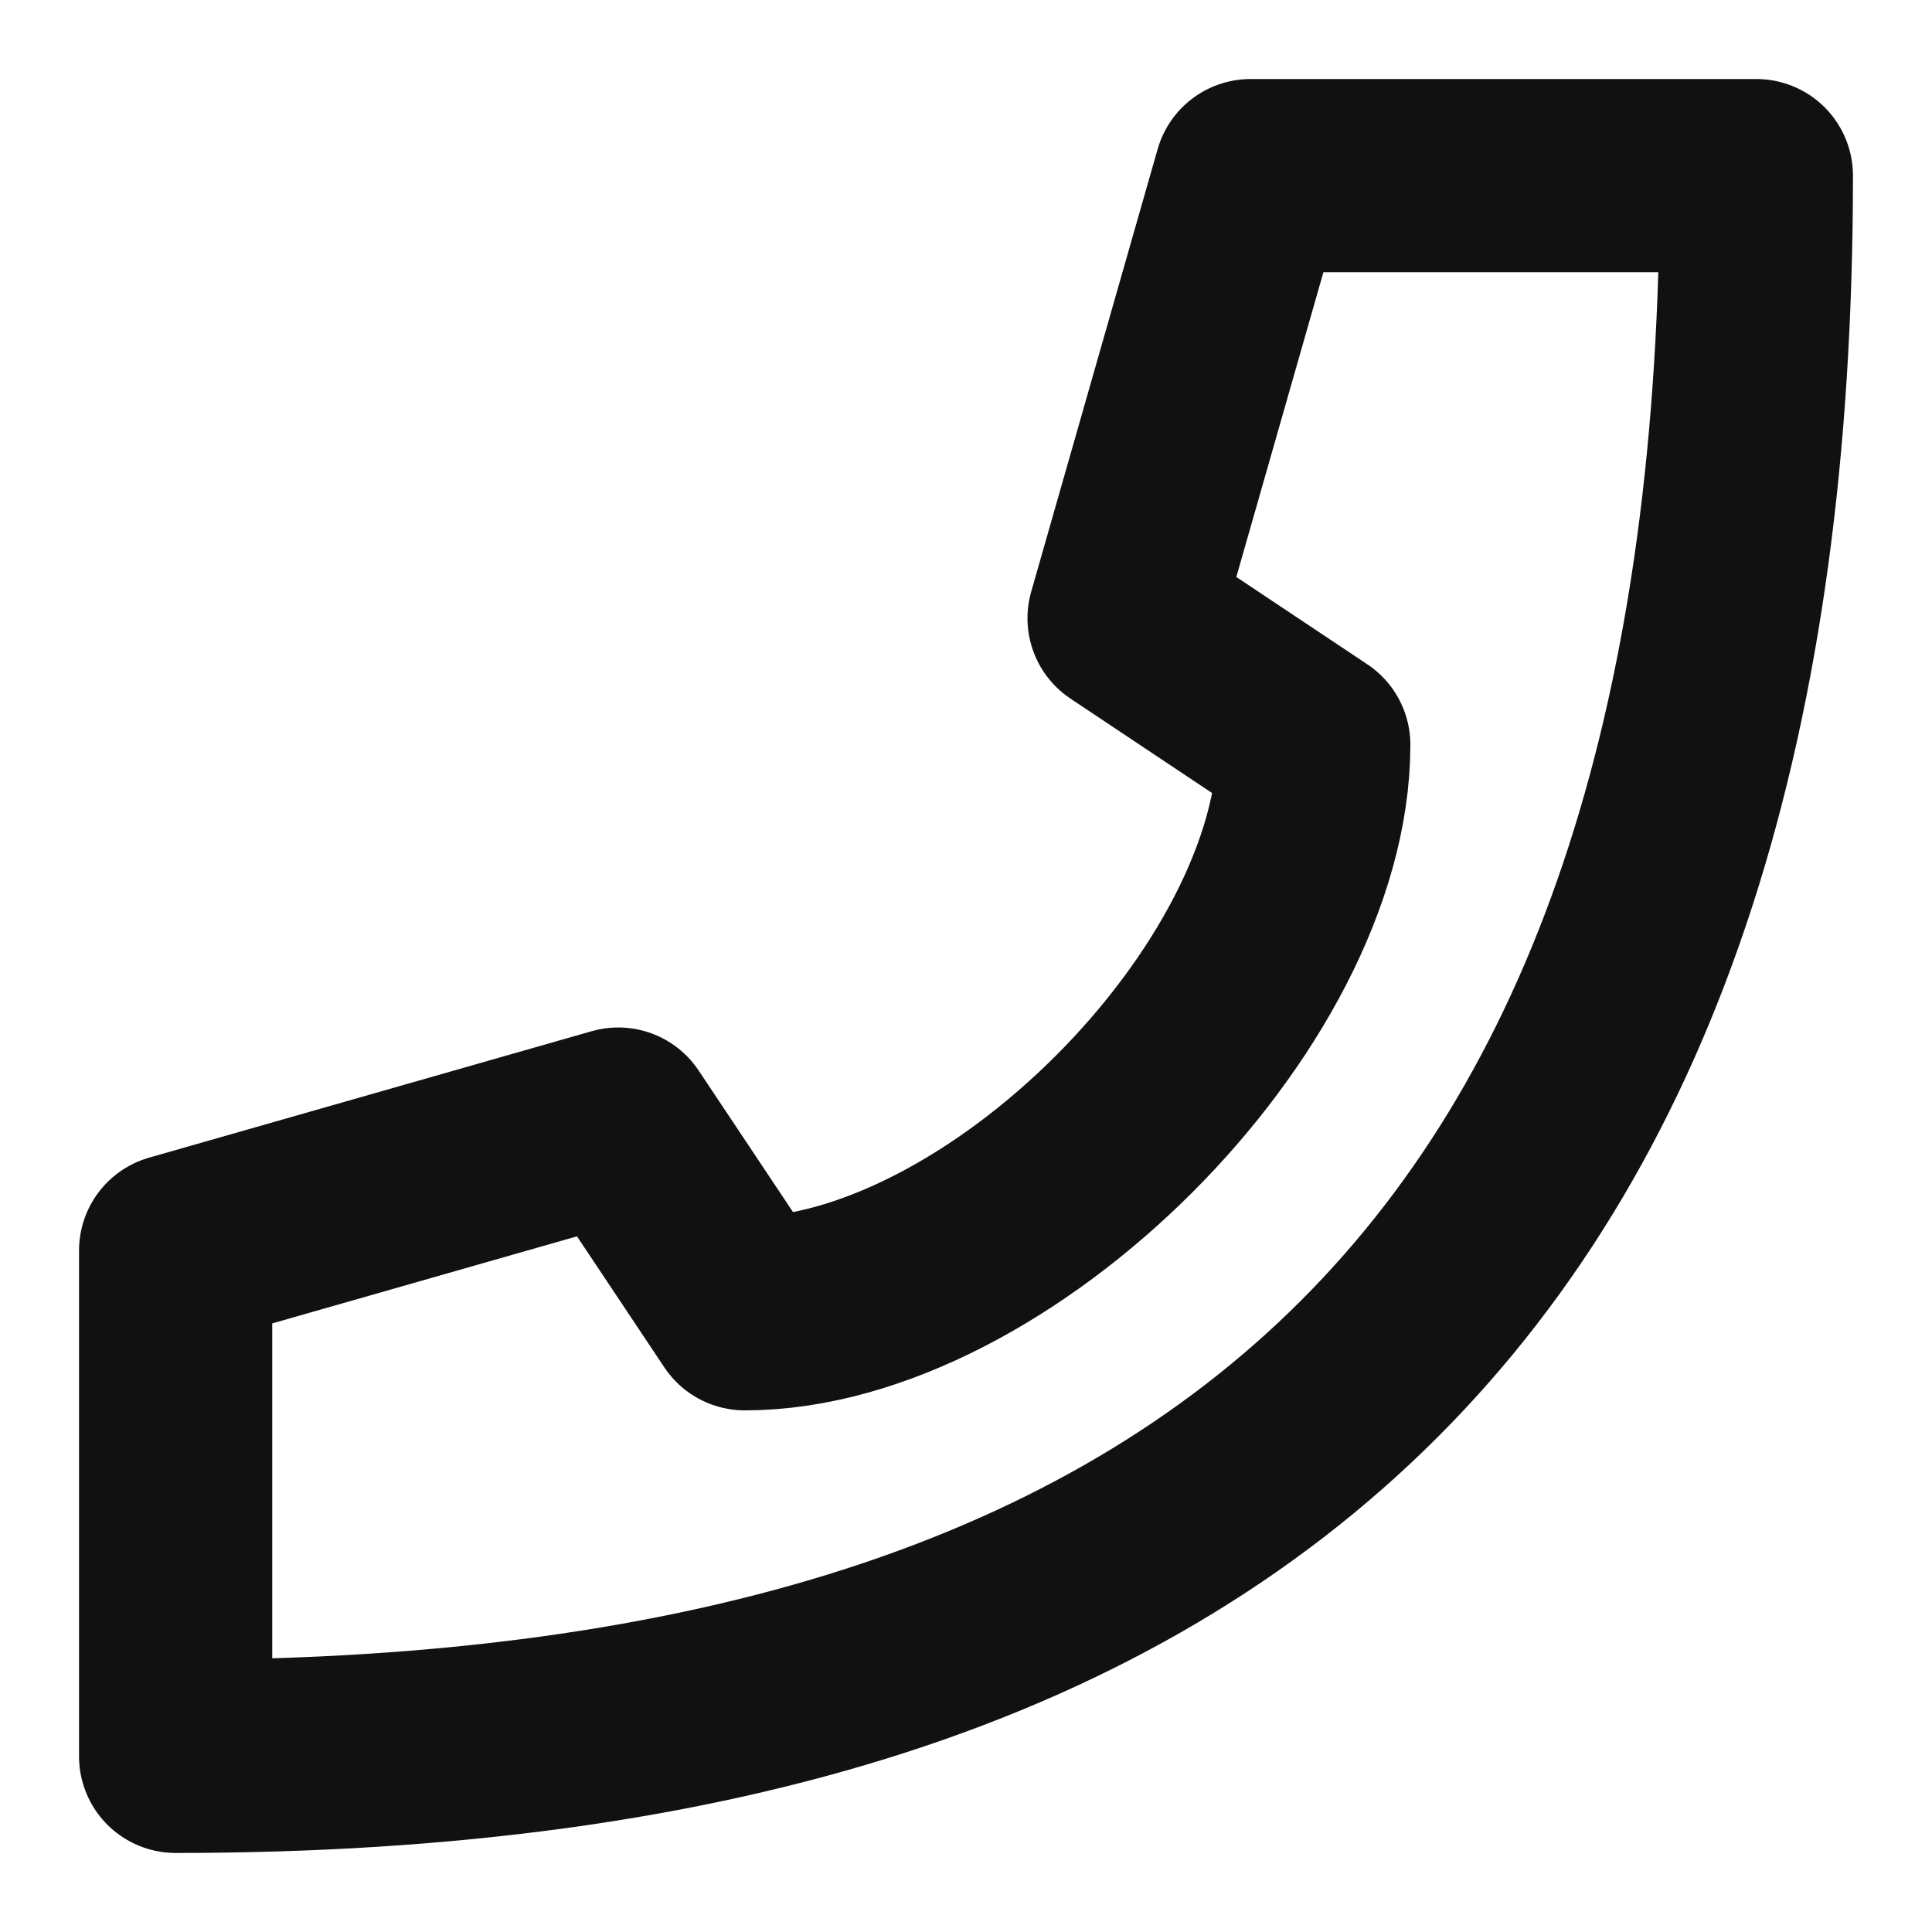
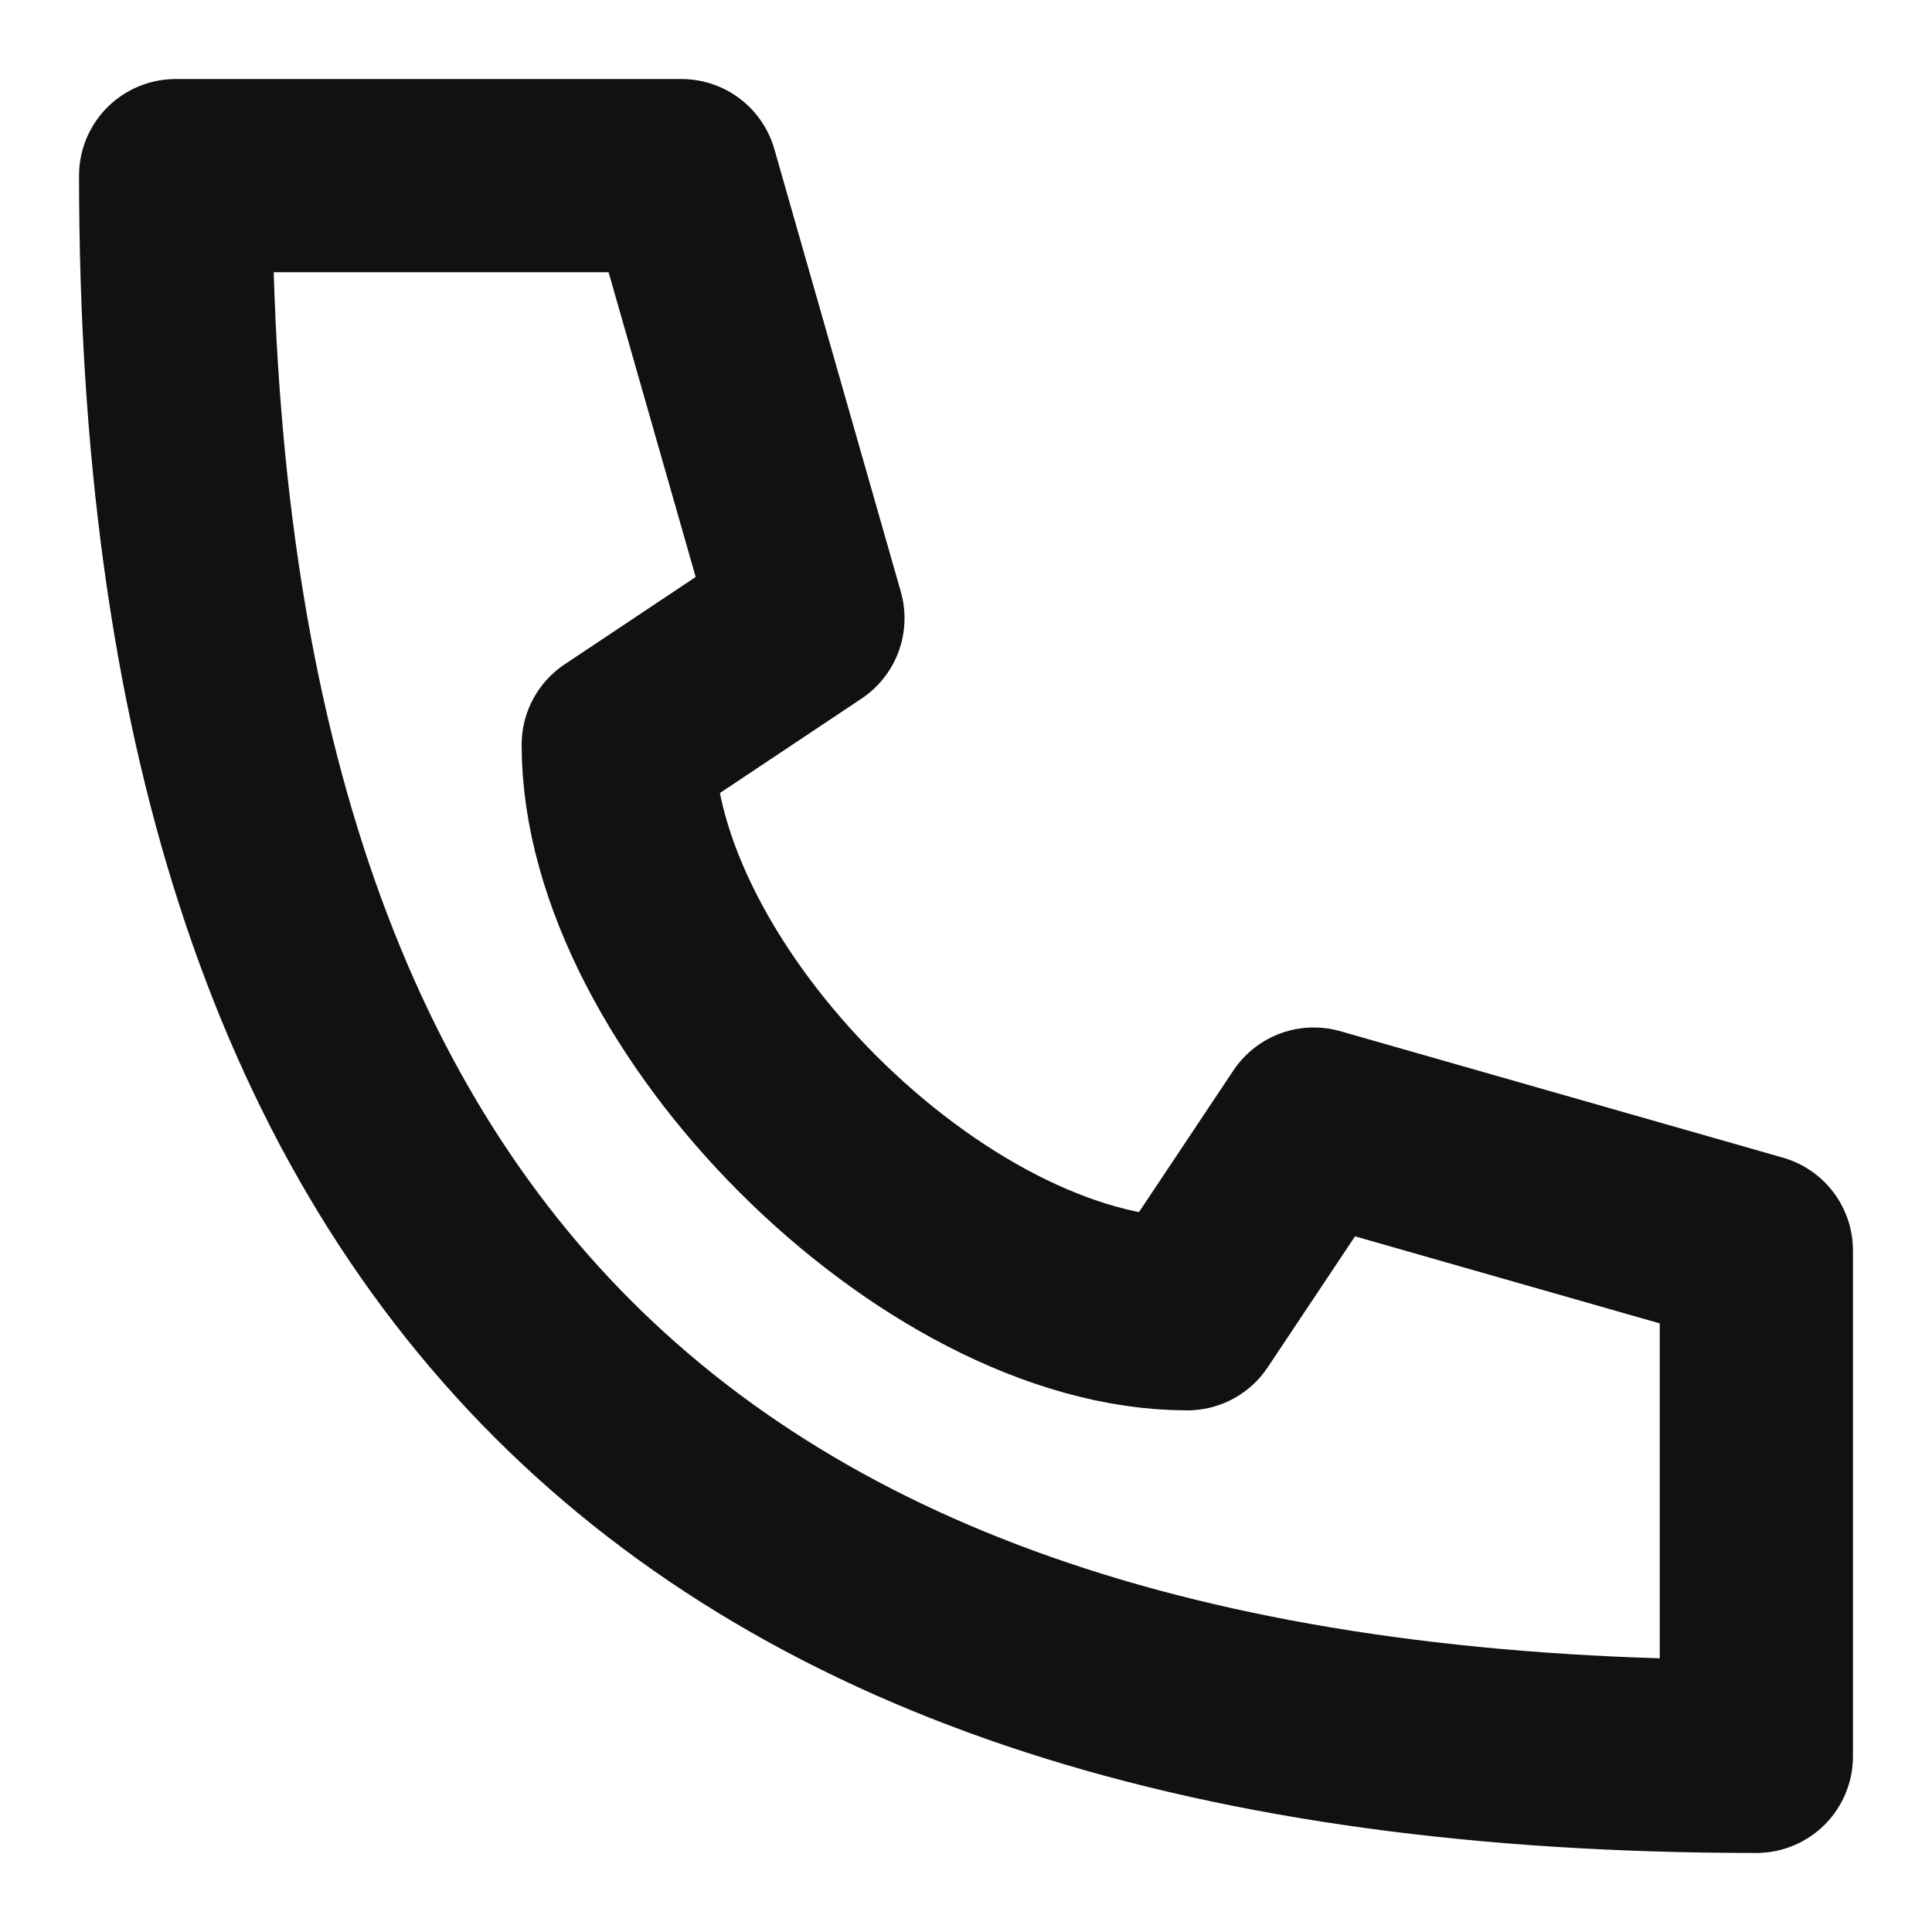
<svg xmlns="http://www.w3.org/2000/svg" width="22" height="22" viewBox="0 0 22 22" fill="none">
-   <path d="M20 2C20 14.24 14.24 20 2 20V14.24L7.04 12.8L8.48 14.96C11.36 14.96 14.96 11.36 14.96 8.48L12.8 7.04L14.24 2H20Z" stroke="#111111" stroke-width="2.2" stroke-linecap="round" stroke-linejoin="round" />
+   <path d="M2 2C2 14.24 7.76 20 20 20V14.24L14.96 12.8L13.52 14.96C10.64 14.96 7.04 11.36 7.04 8.48L9.2 7.04L7.76 2H2Z" stroke="#111111" stroke-width="2.2" stroke-linecap="round" stroke-linejoin="round" />
</svg>
